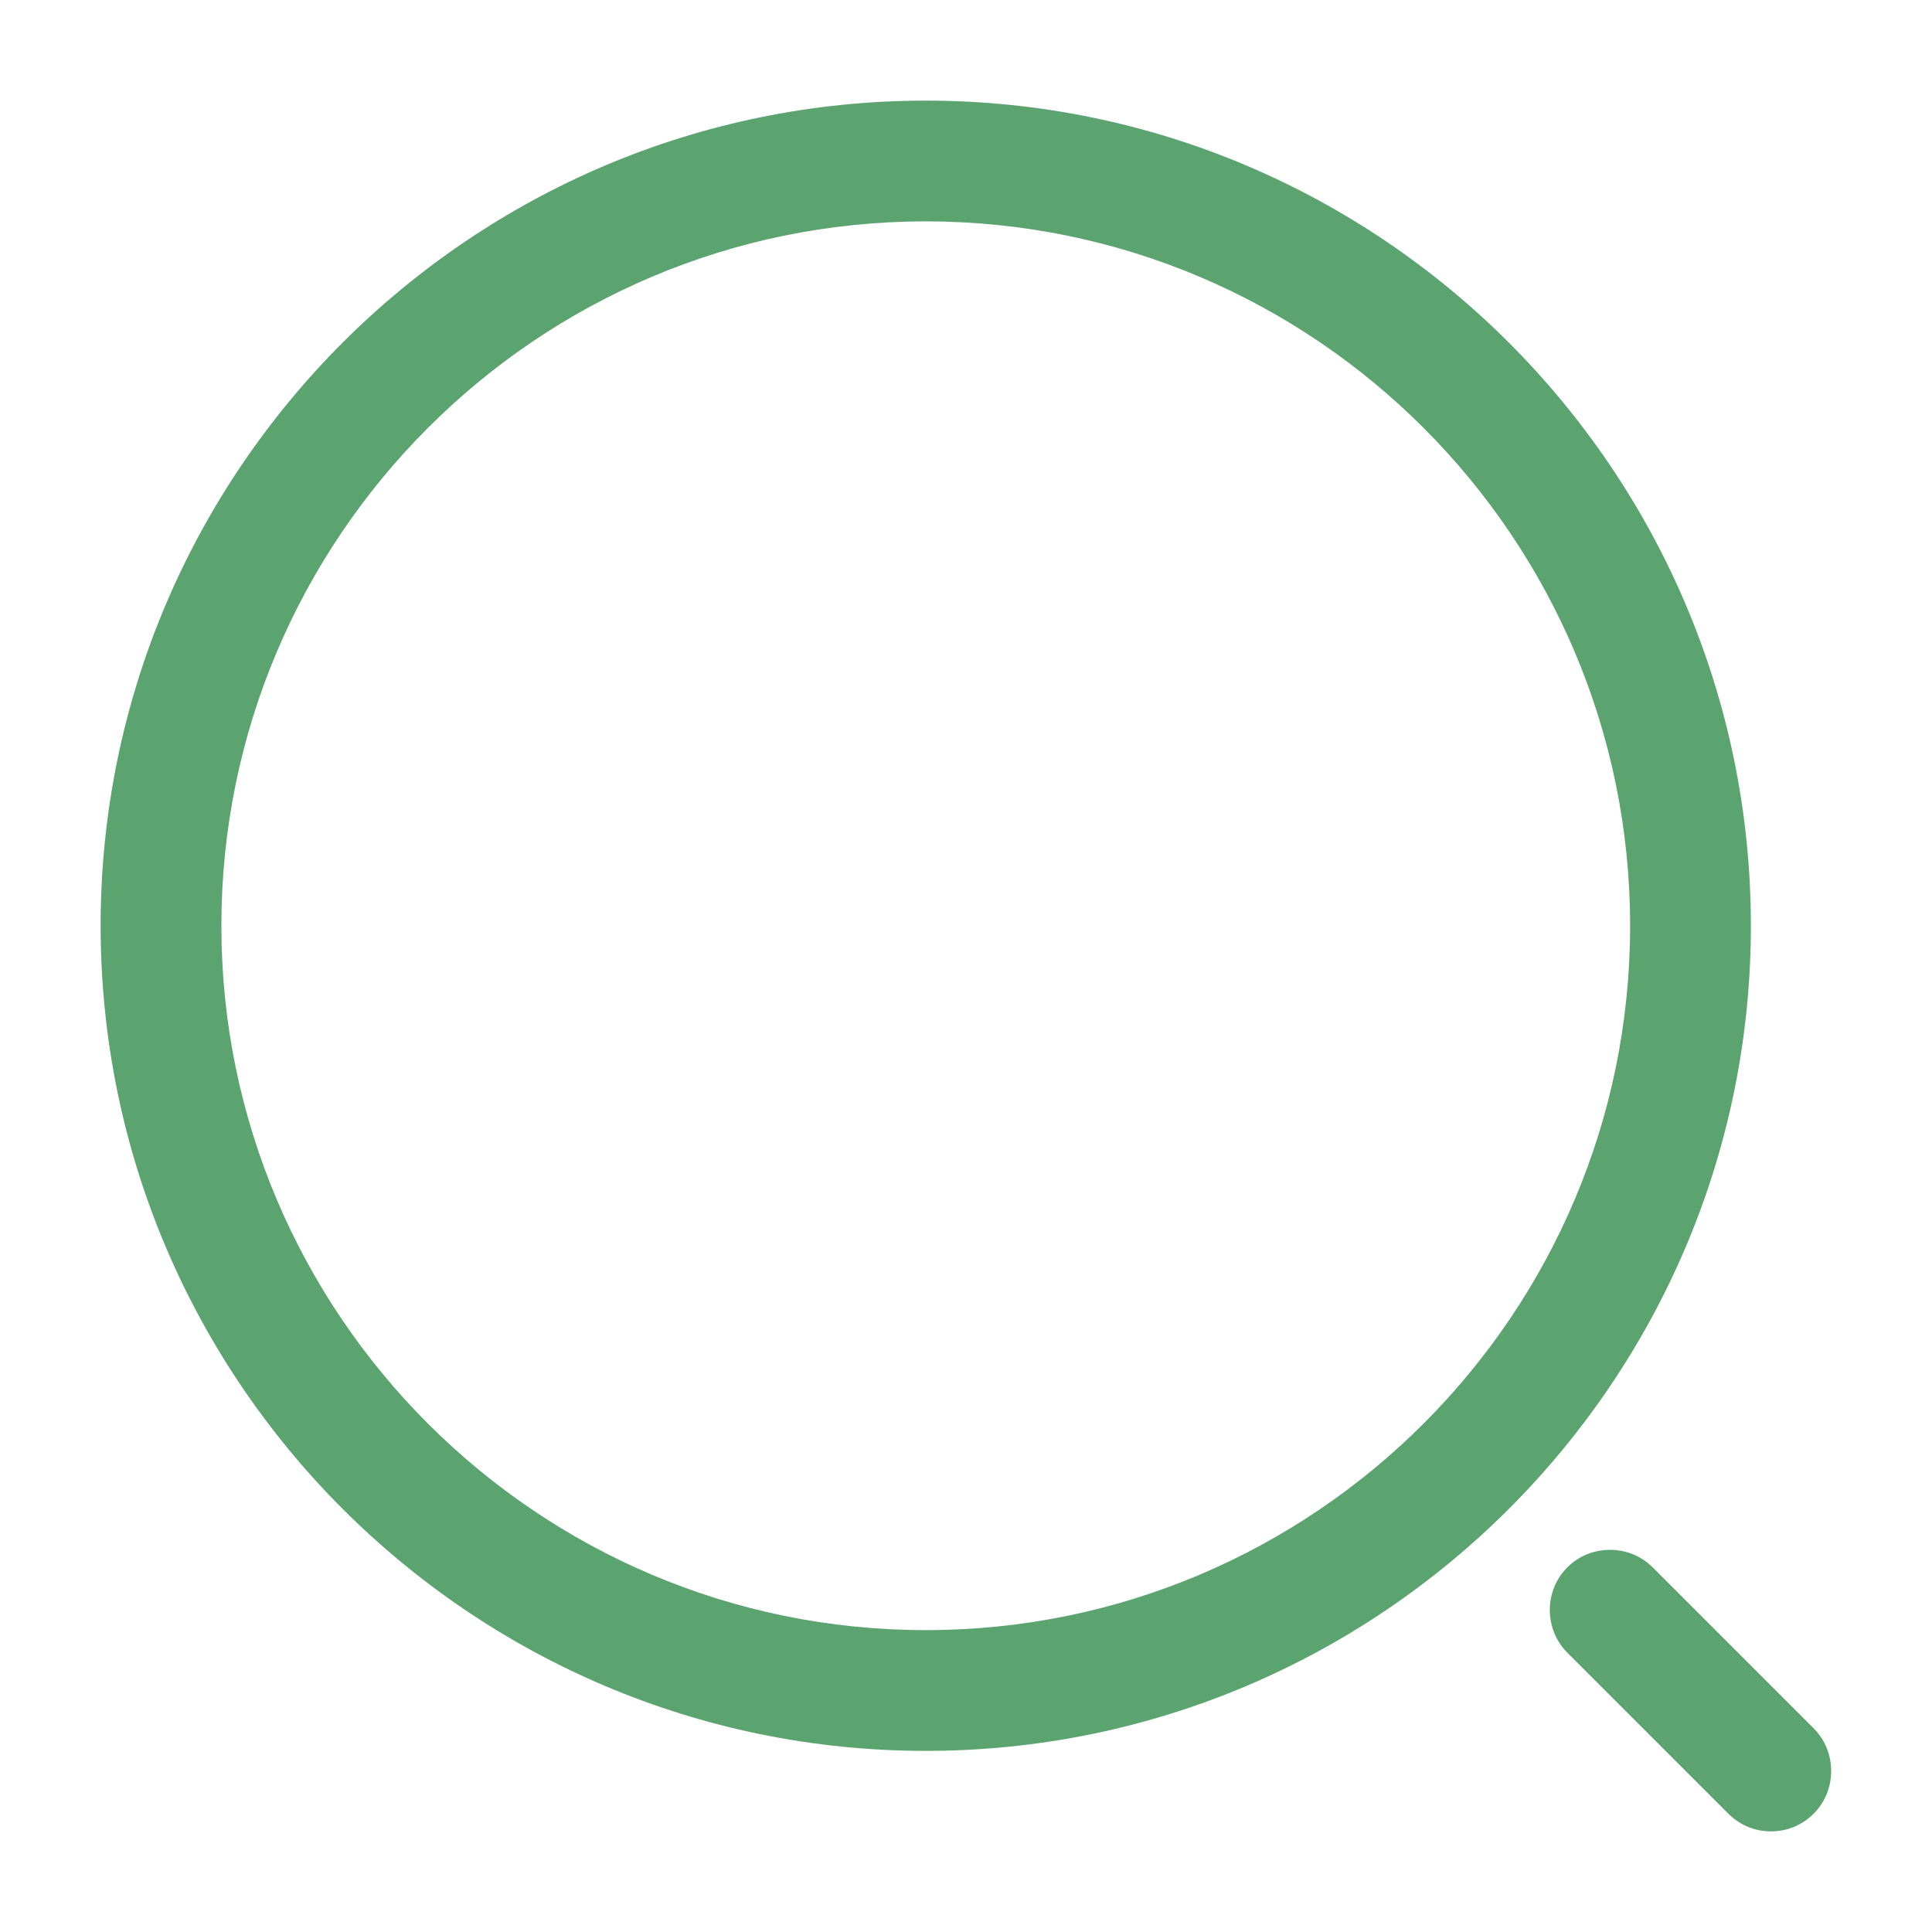
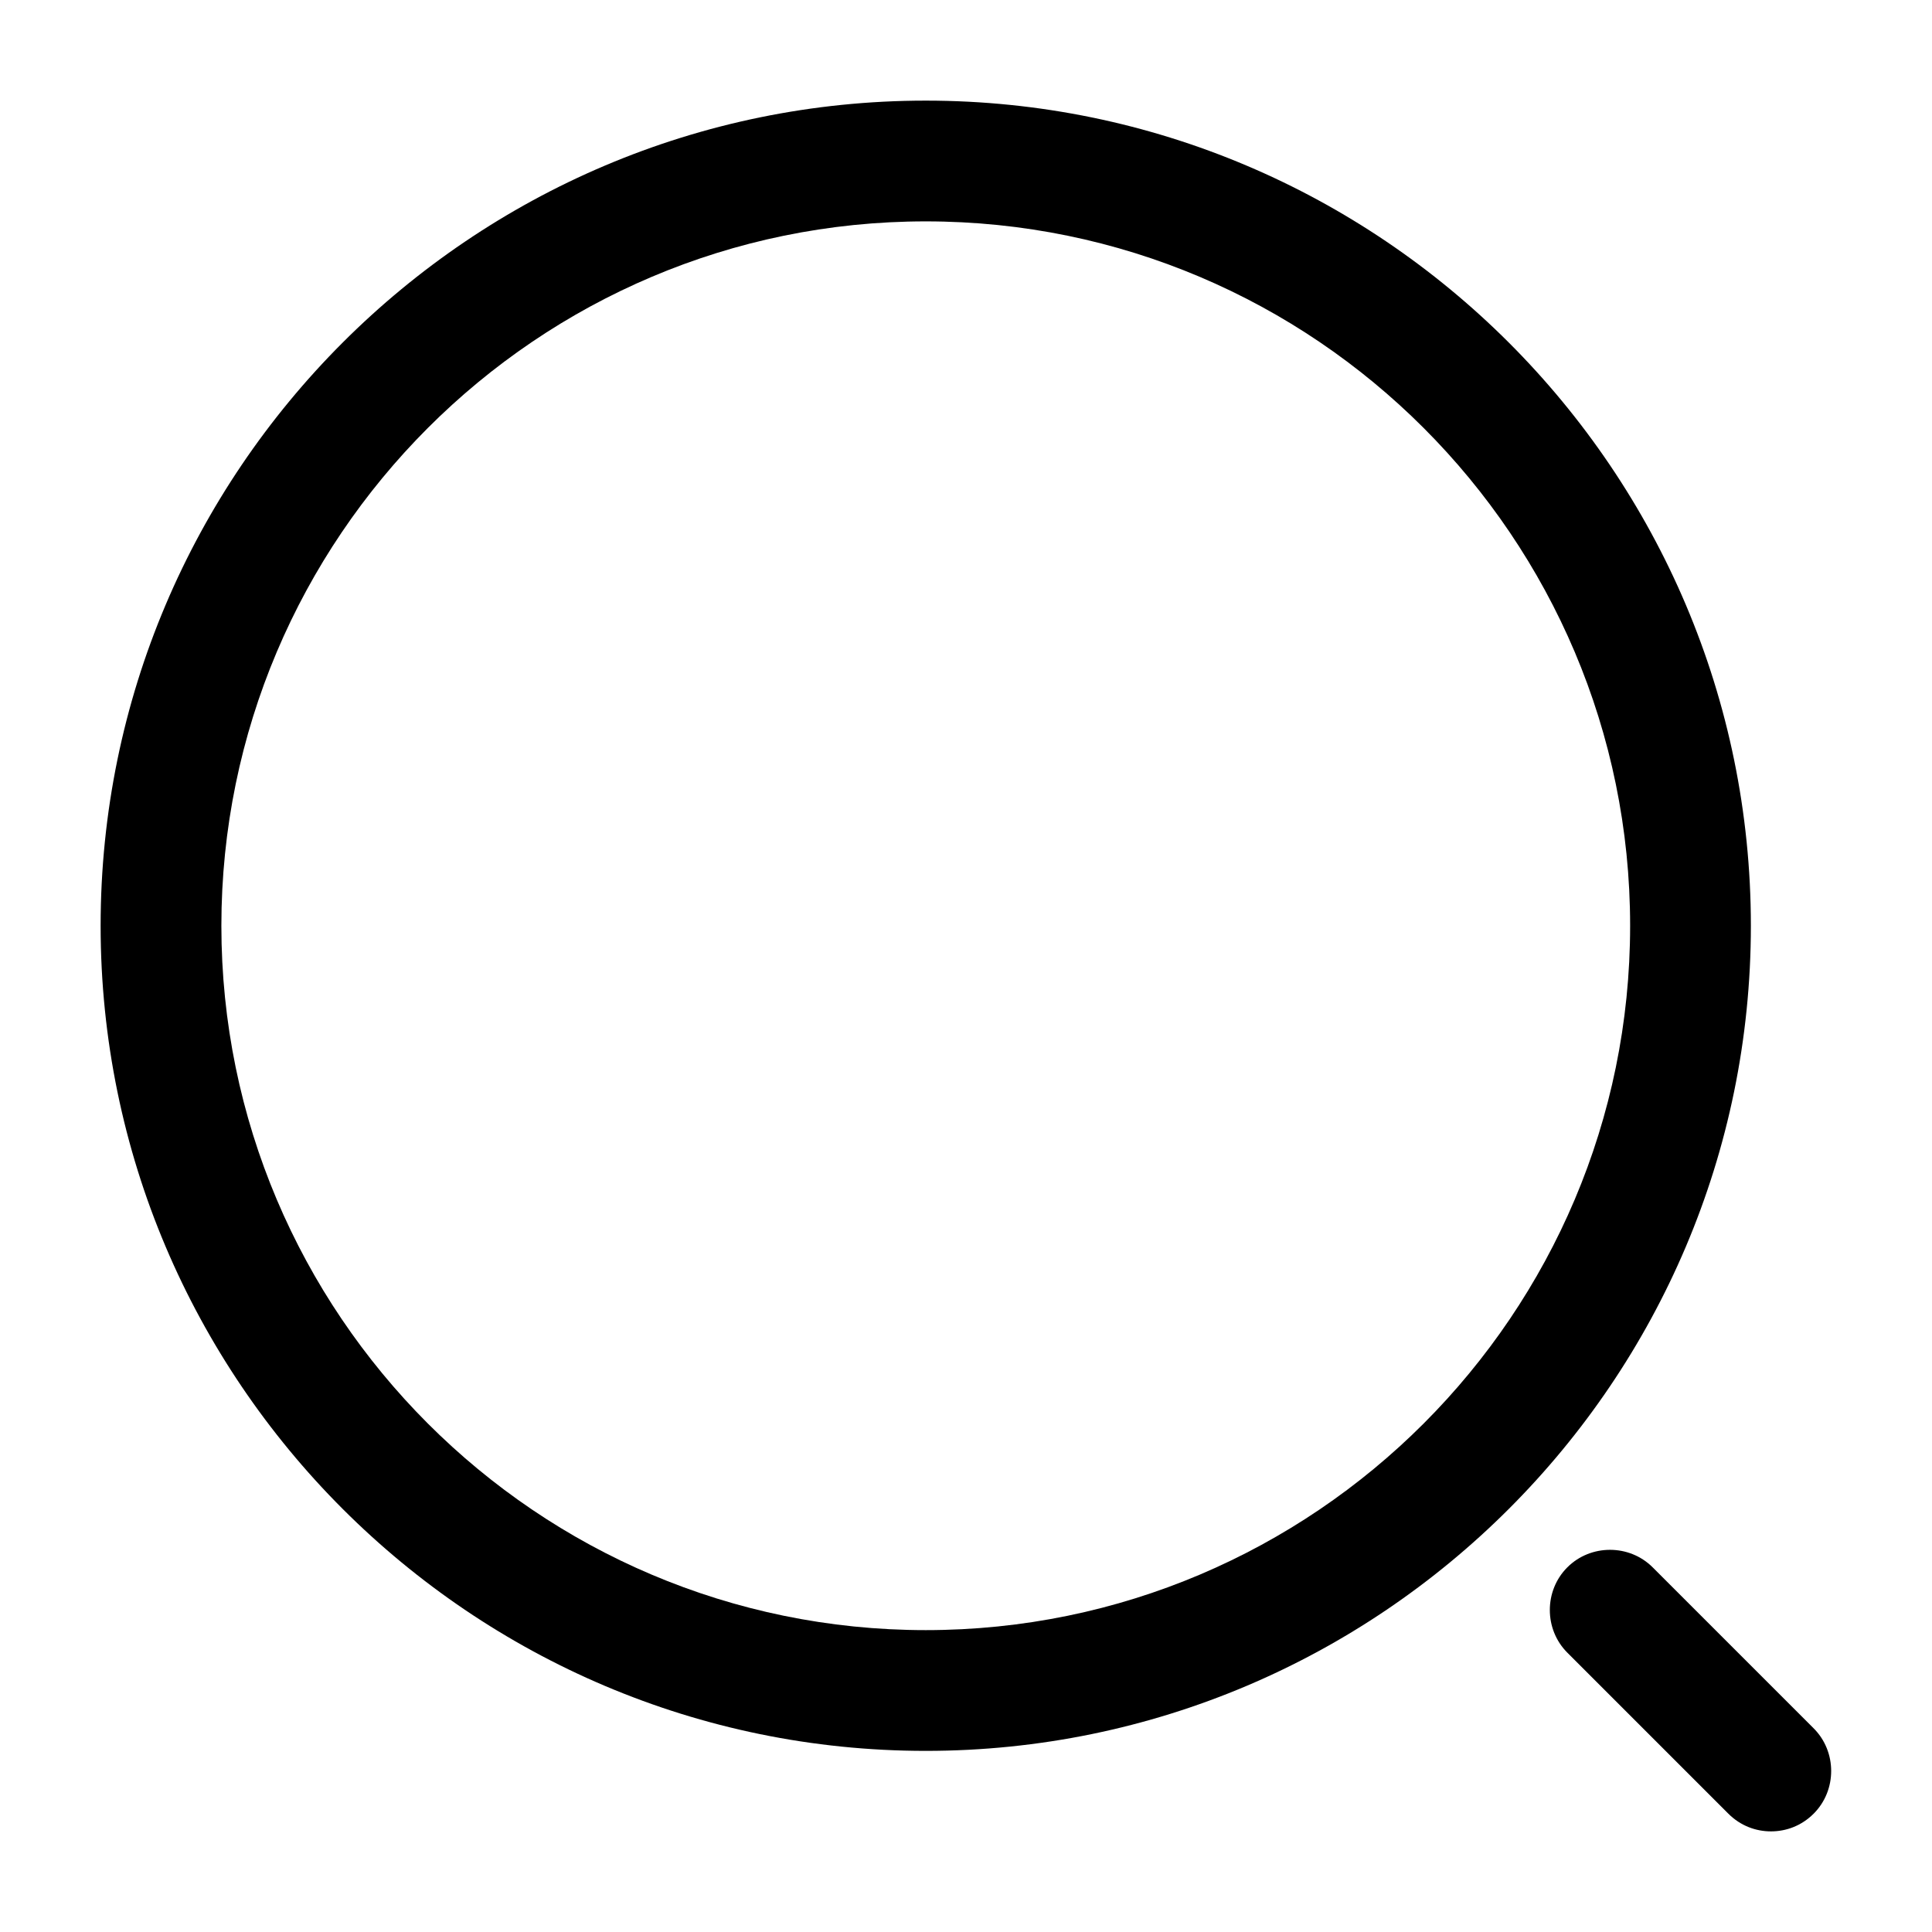
<svg xmlns="http://www.w3.org/2000/svg" width="24" height="24" viewBox="0 0 24 24" fill="none">
-   <path d="M11.5 21.75C5.85 21.75 1.25 17.15 1.25 11.5C1.25 5.85 5.85 1.25 11.5 1.25C17.15 1.25 21.75 5.85 21.75 11.5C21.75 17.15 17.15 21.75 11.5 21.75ZM11.5 2.75C6.67 2.75 2.75 6.68 2.75 11.5C2.75 16.32 6.67 20.25 11.5 20.25C16.33 20.25 20.25 16.32 20.25 11.5C20.25 6.68 16.33 2.75 11.5 2.75Z" fill="#5BA470" />
-   <path d="M22 22.75C21.81 22.75 21.62 22.68 21.47 22.53L19.47 20.53C19.18 20.24 19.18 19.76 19.47 19.47C19.76 19.18 20.24 19.18 20.53 19.47L22.53 21.47C22.82 21.76 22.82 22.24 22.53 22.53C22.38 22.68 22.19 22.75 22 22.75Z" fill="#5BA470" />
+   <path d="M11.5 21.75C5.85 21.75 1.25 17.15 1.25 11.5C1.25 5.85 5.85 1.25 11.5 1.25C17.15 1.25 21.75 5.85 21.75 11.5C21.75 17.15 17.15 21.75 11.5 21.75ZM11.5 2.75C6.67 2.75 2.75 6.68 2.75 11.5C2.75 16.32 6.67 20.25 11.5 20.25C16.33 20.25 20.25 16.32 20.25 11.5C20.25 6.68 16.33 2.75 11.5 2.75Z" fill="black" />
+   <path d="M22 22.75C21.81 22.75 21.62 22.68 21.47 22.53L19.47 20.53C19.18 20.24 19.18 19.76 19.47 19.47C19.76 19.18 20.24 19.18 20.53 19.47L22.53 21.47C22.82 21.76 22.82 22.24 22.53 22.53C22.38 22.68 22.19 22.75 22 22.75Z" fill="black" />
</svg>
